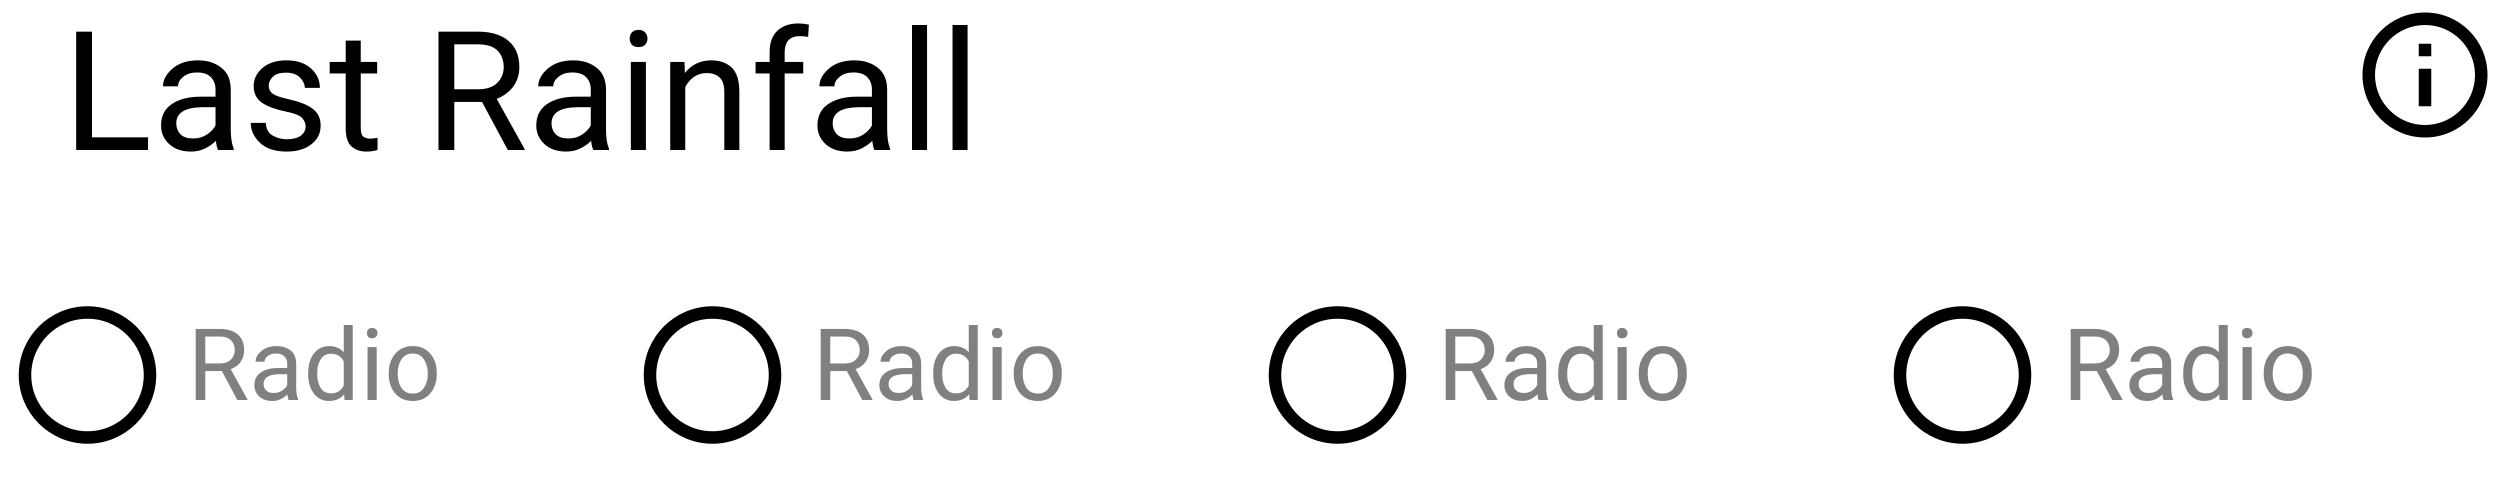
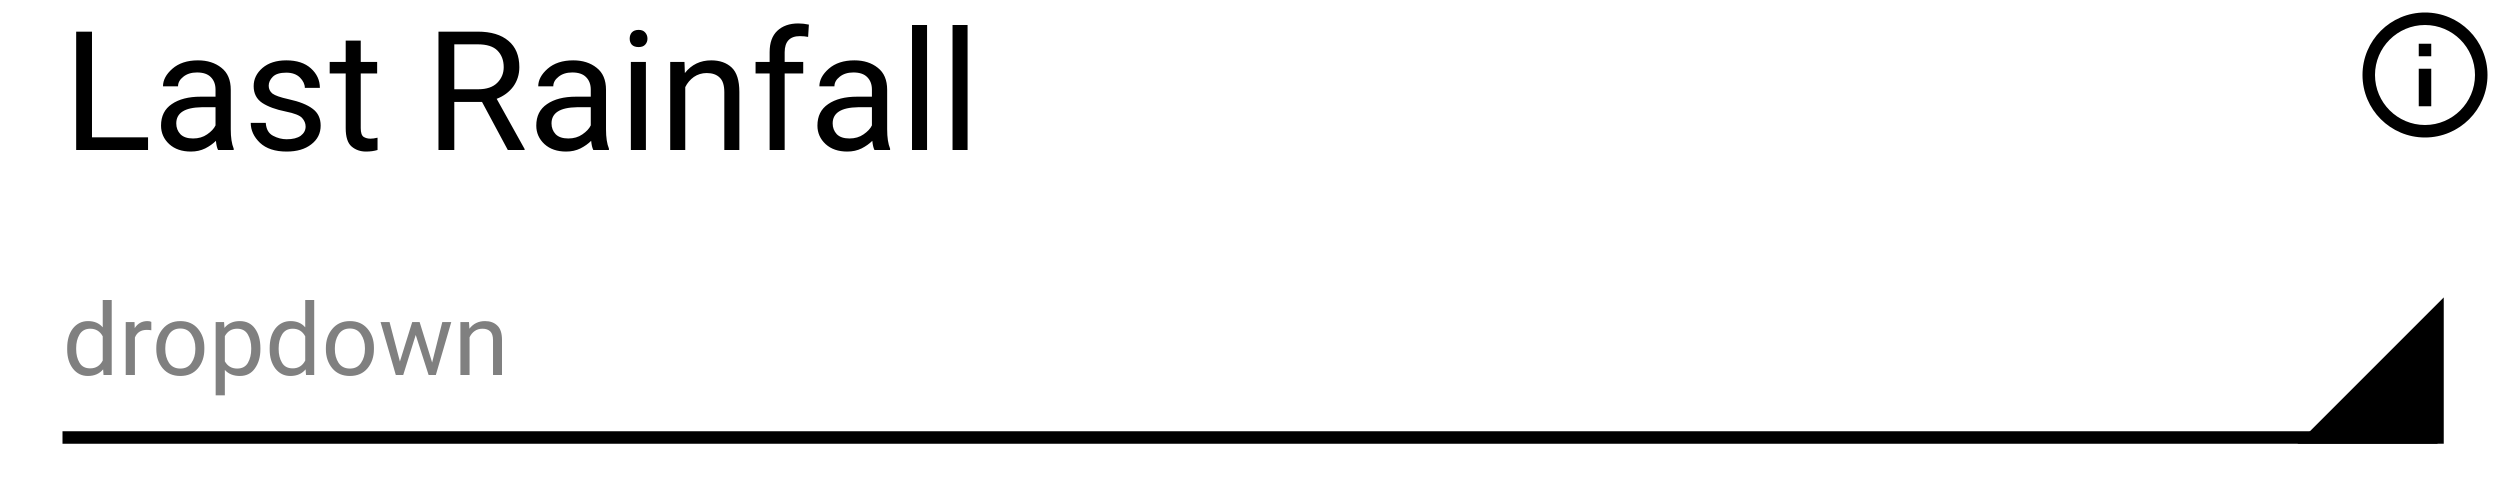
<svg xmlns="http://www.w3.org/2000/svg" width="200" height="40" version="1.1">
  <style>
@font-face {
    font-family: 'Roboto';
    src: url('/usr/share/fonts/truetype/roboto/Roboto.ttf') format('truetype');
    font-weight: normal;
    font-style: normal;
}

</style>
  <rect x="0" y="0" width="200" height="40" fill="white" stroke-width="0" />
-   <ellipse cx="7" cy="30" rx="5" ry="5" style="fill:white;stroke:black;stroke-width:1" />
-   <ellipse cx="57" cy="30" rx="5" ry="5" style="fill:white;stroke:black;stroke-width:1" />
-   <ellipse cx="107" cy="30" rx="5" ry="5" style="fill:white;stroke:black;stroke-width:1" />
-   <ellipse cx="157" cy="30" rx="5" ry="5" style="fill:white;stroke:black;stroke-width:1" />
-   <text x="15" y="32" font-family="Roboto" font-size="8" fill="gray"> Radio </text>
-   <text x="65" y="32" font-family="Roboto" font-size="8" fill="gray"> Radio </text>
-   <text x="115" y="32" font-family="Roboto" font-size="8" fill="gray"> Radio </text>
-   <text x="165" y="32" font-family="Roboto" font-size="8" fill="gray"> Radio </text>
+   <path d="M 5 35 L 195 35" stroke="black" fill="black" stroke-width="1" />
+   <path d="M 185 35 L 195 35 L 195 25 Z" stroke="black" fill="black" stroke-width="1" />
+   <text x="5" y="30" font-family="Roboto" font-size="8" fill="gray"> dropdown </text>

- fill white
- stroke gray
- 
- circle 22,47 22,31
- circle 155,47 155,31
- circle 288,47 288,31
+ line 5,75 195,75 
+ polyline 180,75 195,75 195,60

fill gray
stroke gray
stroke-width 0
stroke-opacity 0

- 
- font-size 14
- text 43,52 "Radio"
- text 175,52 "Radio"
- text 318,52 "Radio"
- 
+ font-size 10
+ text 10,70 "Dropdown"		
<text x="5" y="12" font-family="Roboto" font-size="10pt" fill="black"> Last Rainfall </text>
stroke black
fill black
stroke-width 0
stroke-opacity 0
font-size 16
<g transform="translate(188,0) scale(.5)">
    <path width="20" height="20" x="160" y="4" d="M11,9H13V7H11M12,20C7.59,20 4,16.41 4,12C4,7.59 7.59,4 12,4C16.41,4 20,7.59 20,12C20,16.41 16.41,20 12,20M12,2A10,10 0 0,0 2,12A10,10 0 0,0 12,22A10,10 0 0,0 22,12A10,10 0 0,0 12,2M11,17H13V11H11V17Z" />
  </g>
</svg>
